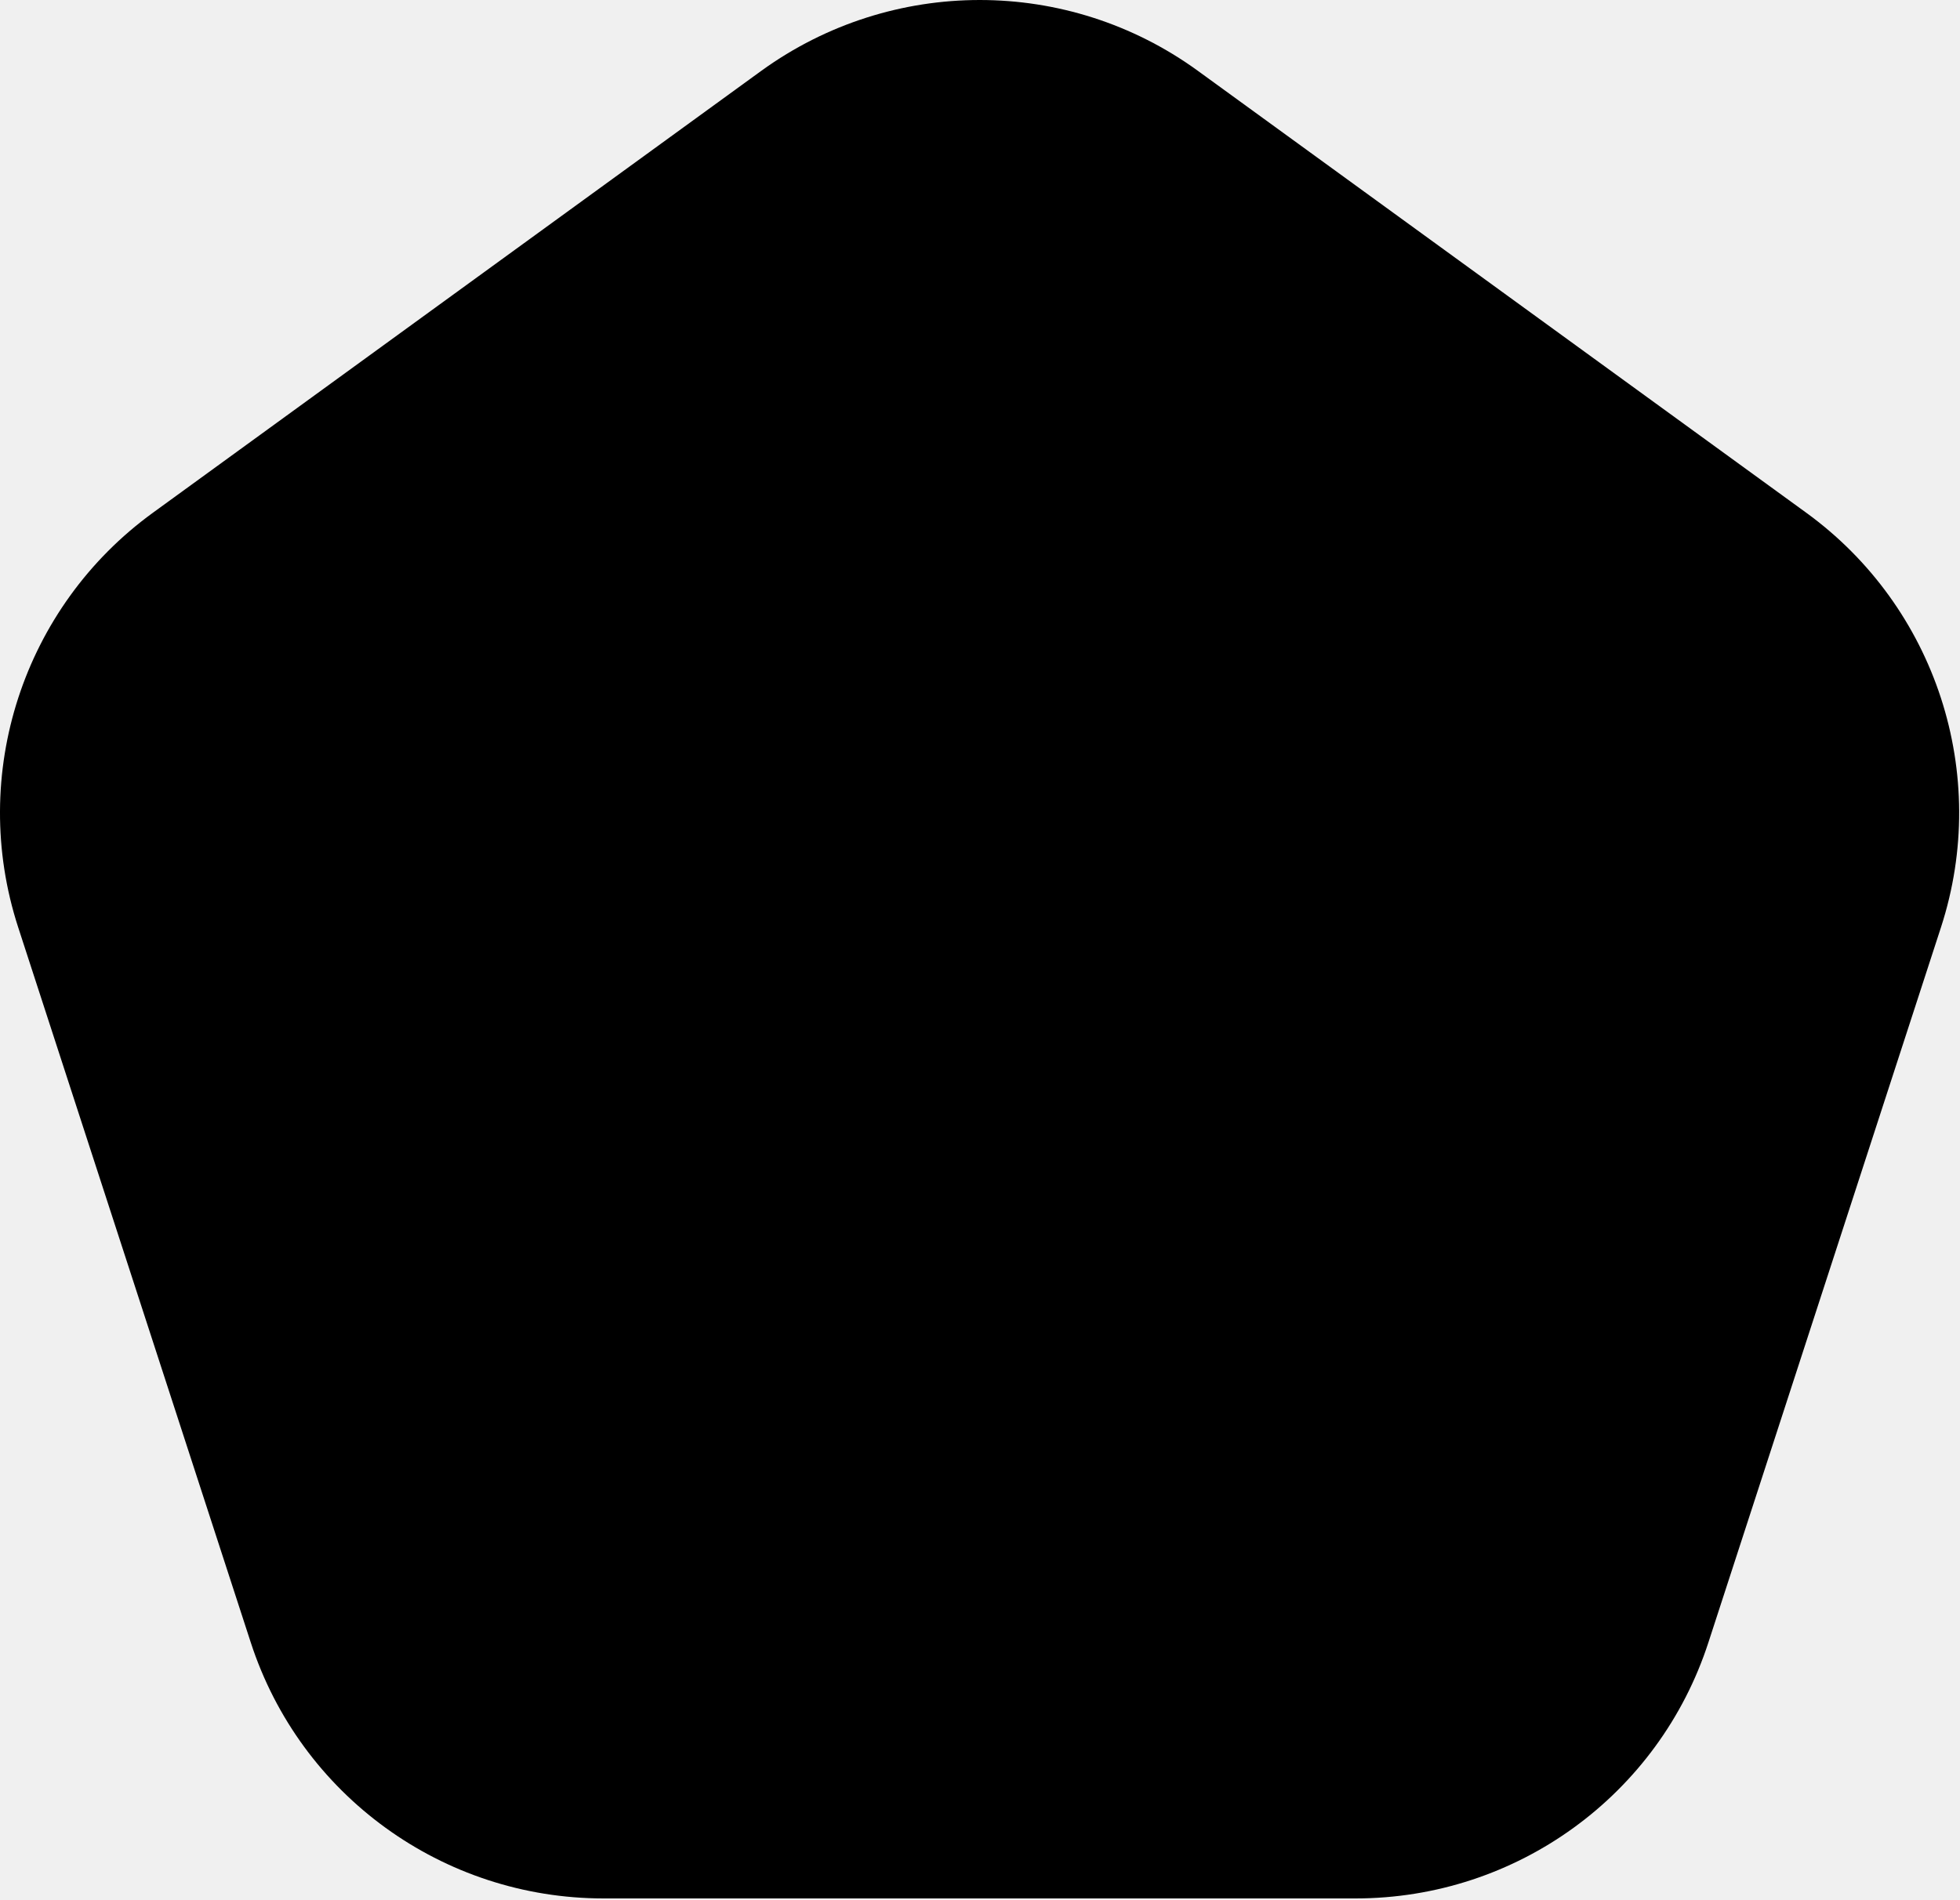
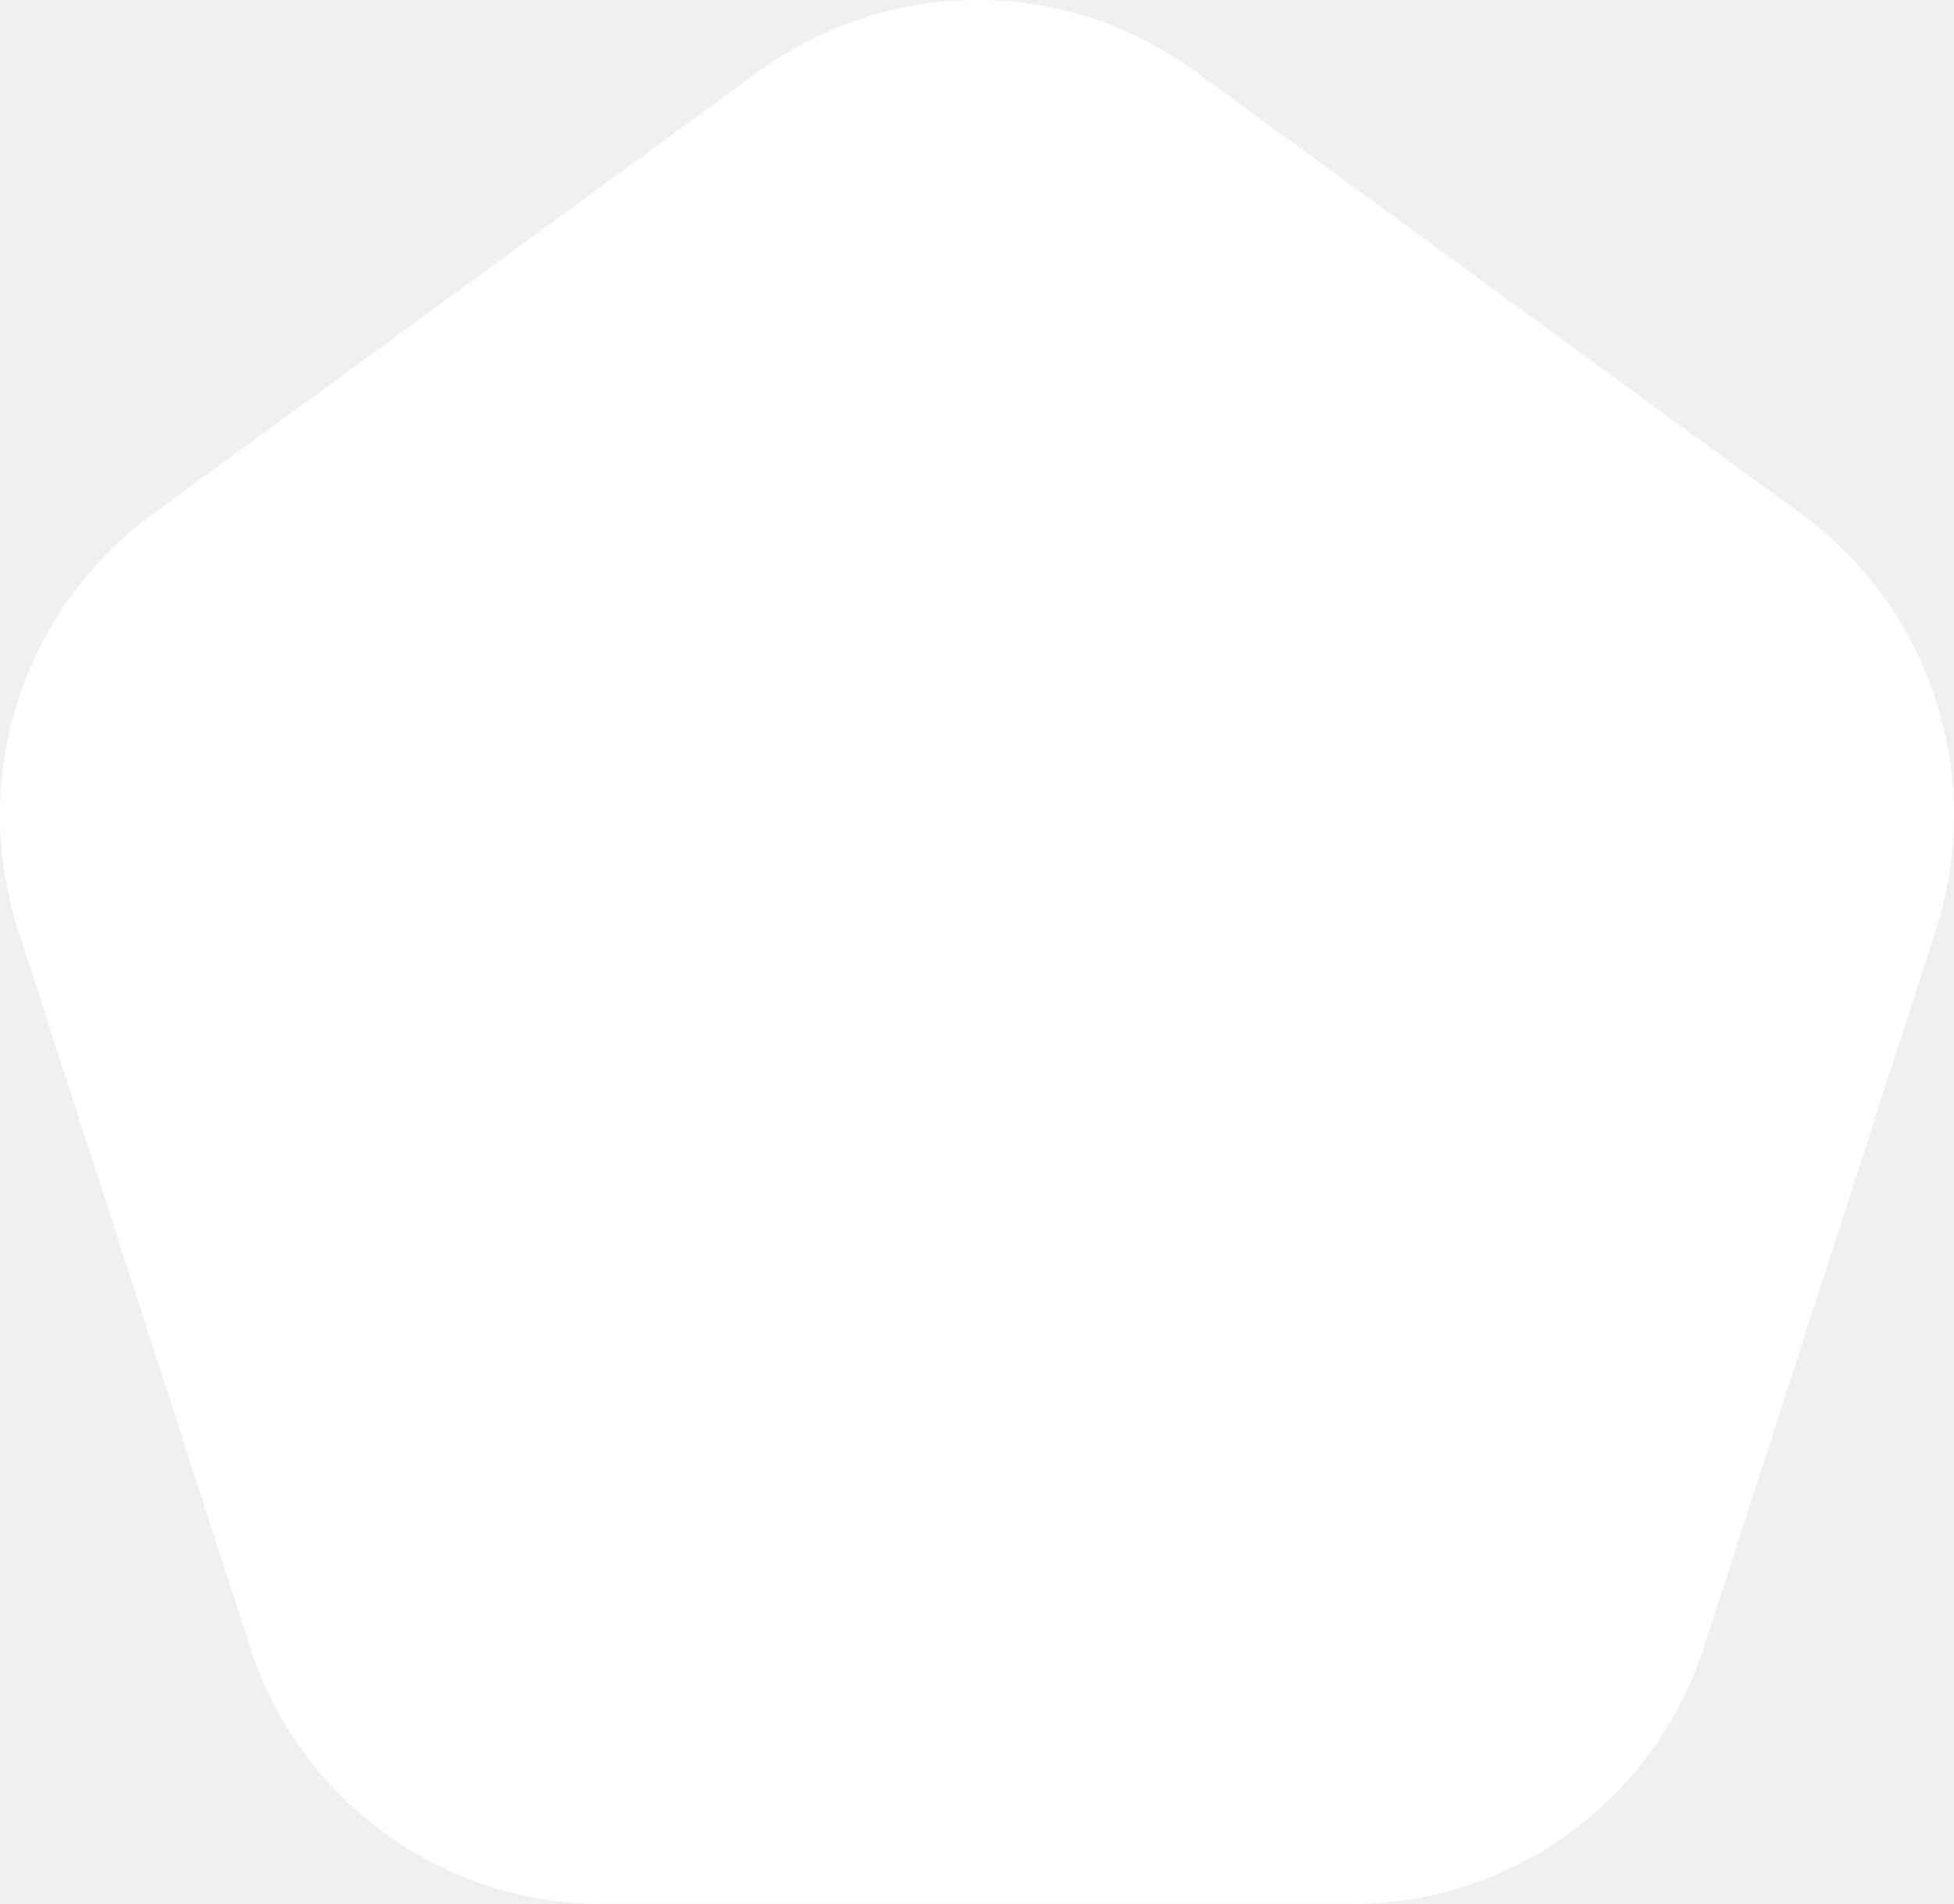
- <svg xmlns="http://www.w3.org/2000/svg" width="391" height="379" viewBox="0 0 391 379" fill="none">
-   <path d="M360.316 102.3L238.916 14.1C213.016 -4.7 177.916 -4.7 151.916 14.1L30.516 102.3C4.616 121.1 -6.284 154.5 3.616 185L50.016 327.7C59.916 358.2 88.316 378.8 120.416 378.8H270.416C302.516 378.8 330.916 358.2 340.816 327.7L387.216 185C397.116 154.5 386.216 121.1 360.316 102.3Z" fill="black" />
+ <svg xmlns="http://www.w3.org/2000/svg" width="78" height="76" viewBox="0 0 78 76" fill="none">
+   <path d="M71.91 20.525L47.681 2.829C42.513 -0.943 35.508 -0.943 30.319 2.829L6.09 20.525C0.921 24.297 -1.254 30.998 0.722 37.117L9.982 65.748C11.958 71.867 17.626 76 24.032 76H53.968C60.374 76 66.042 71.867 68.018 65.748L77.278 37.117C79.254 30.998 77.079 24.297 71.91 20.525Z" fill="white" />
</svg>
